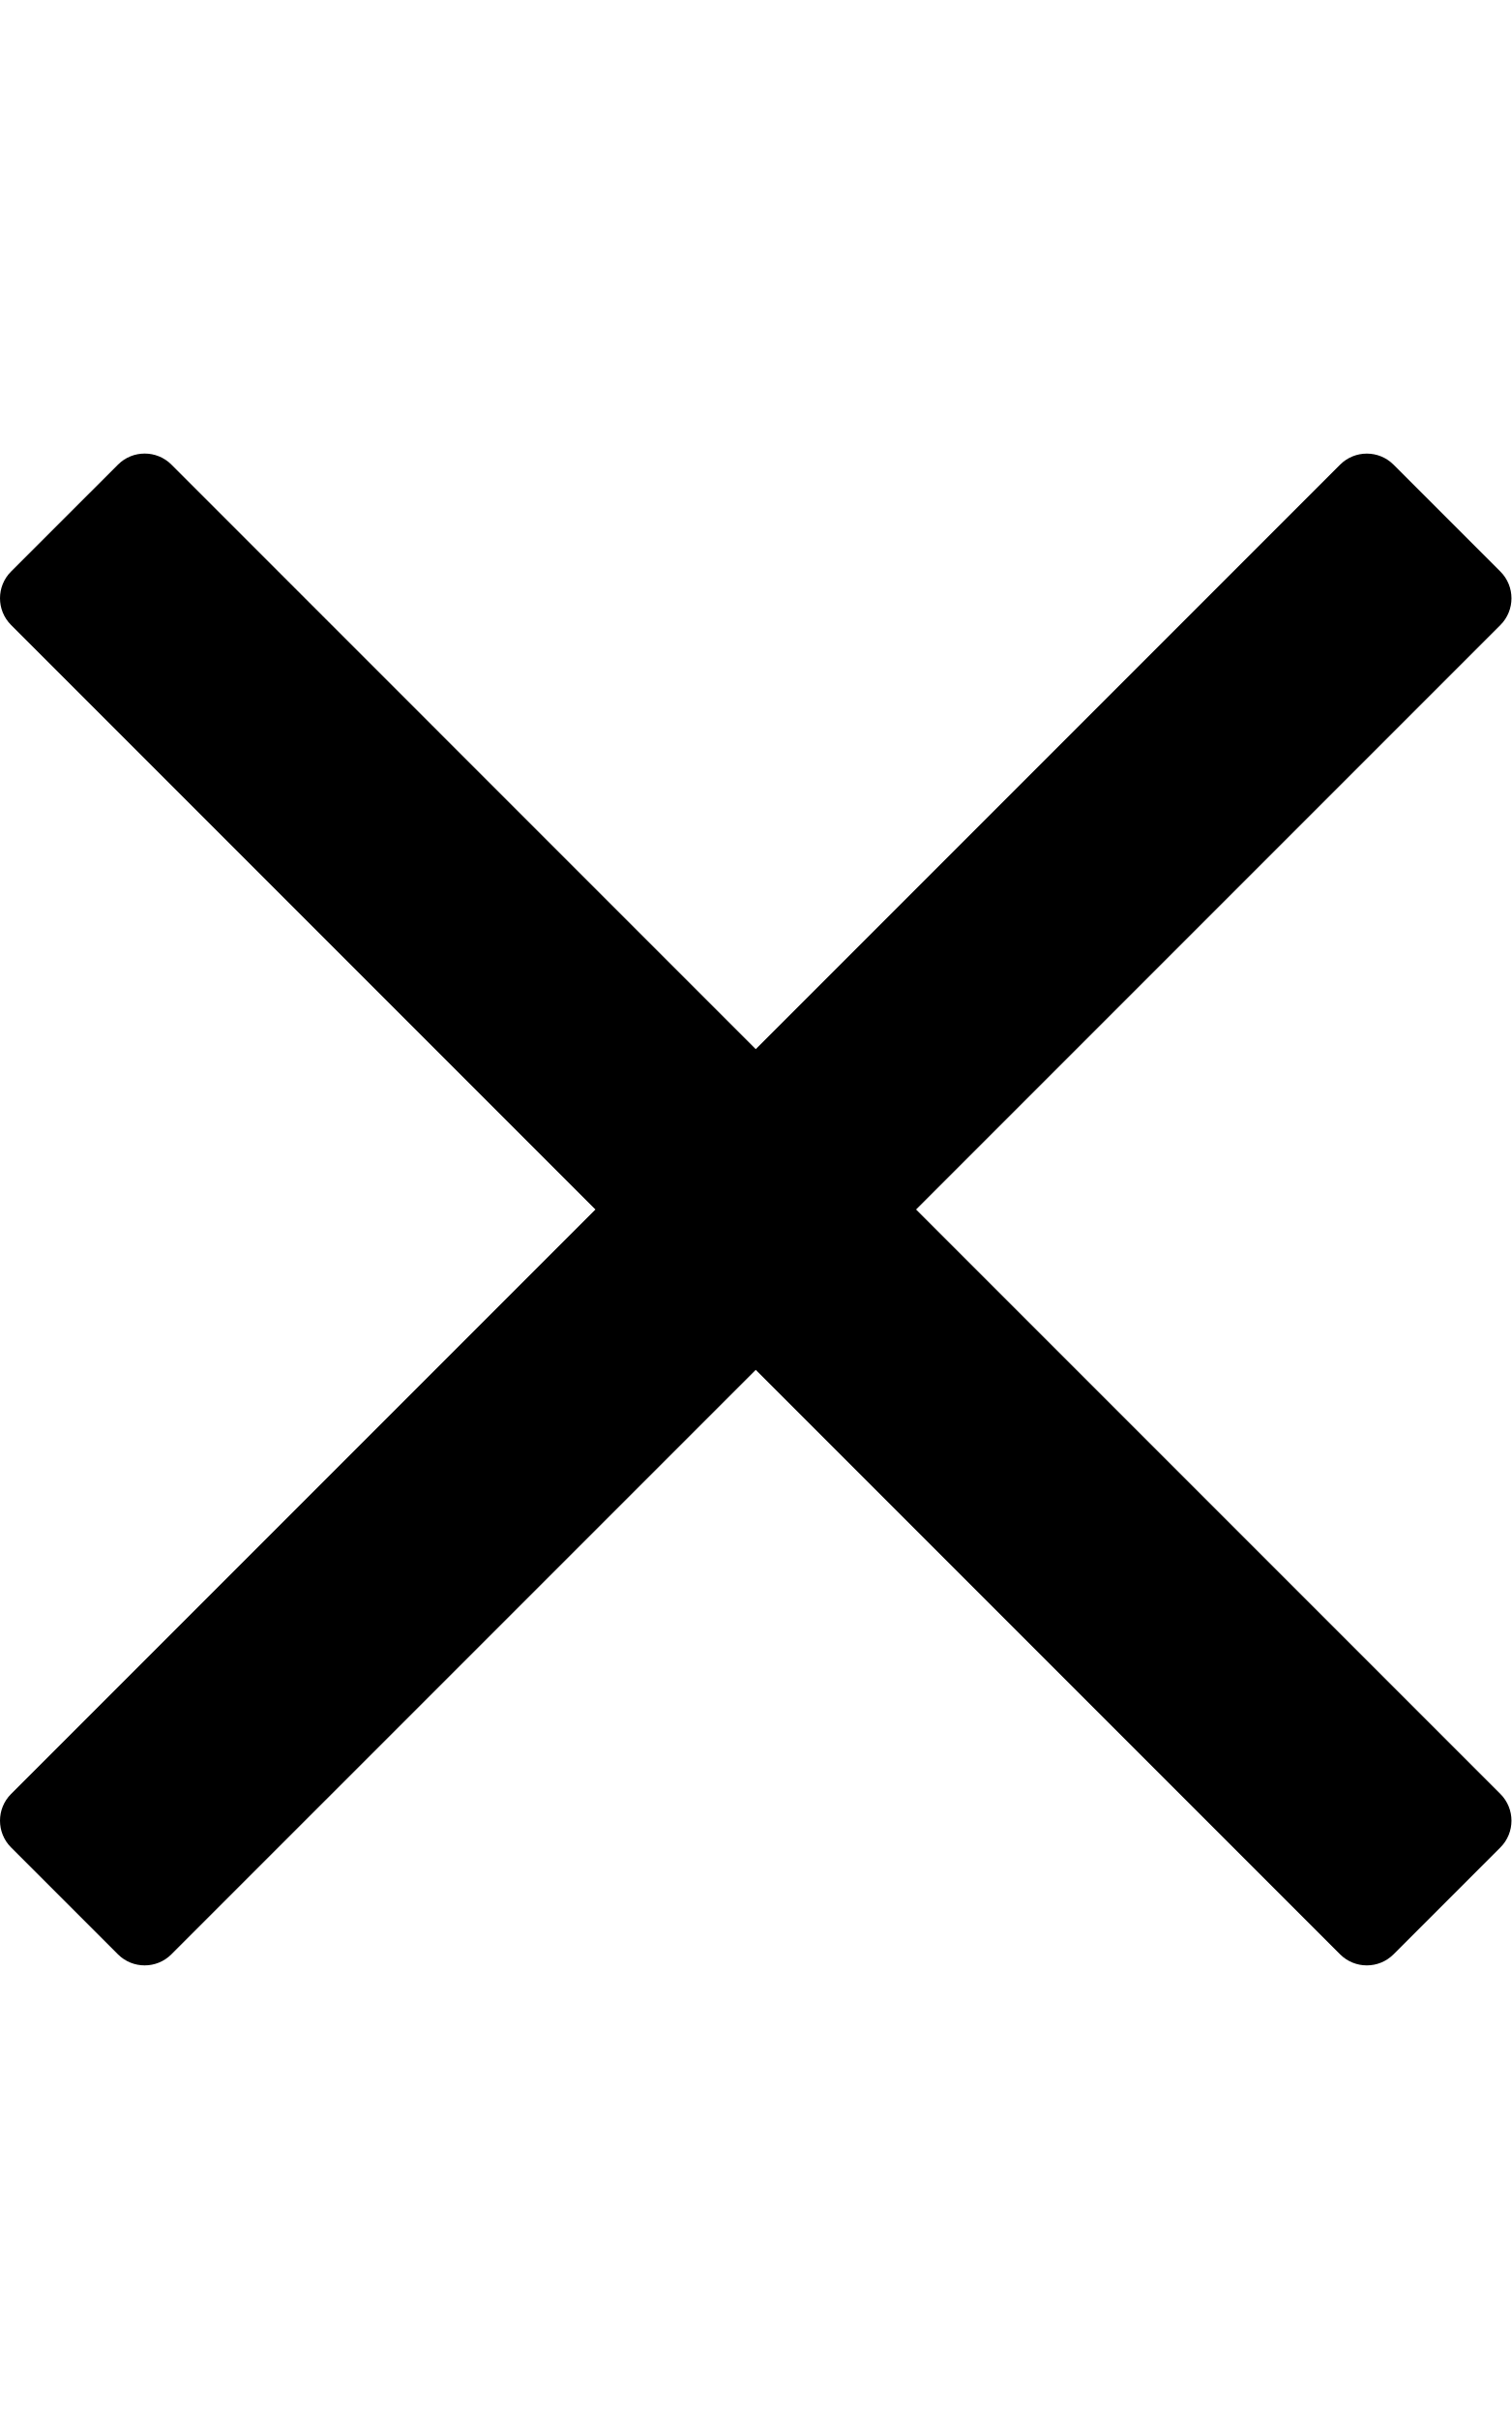
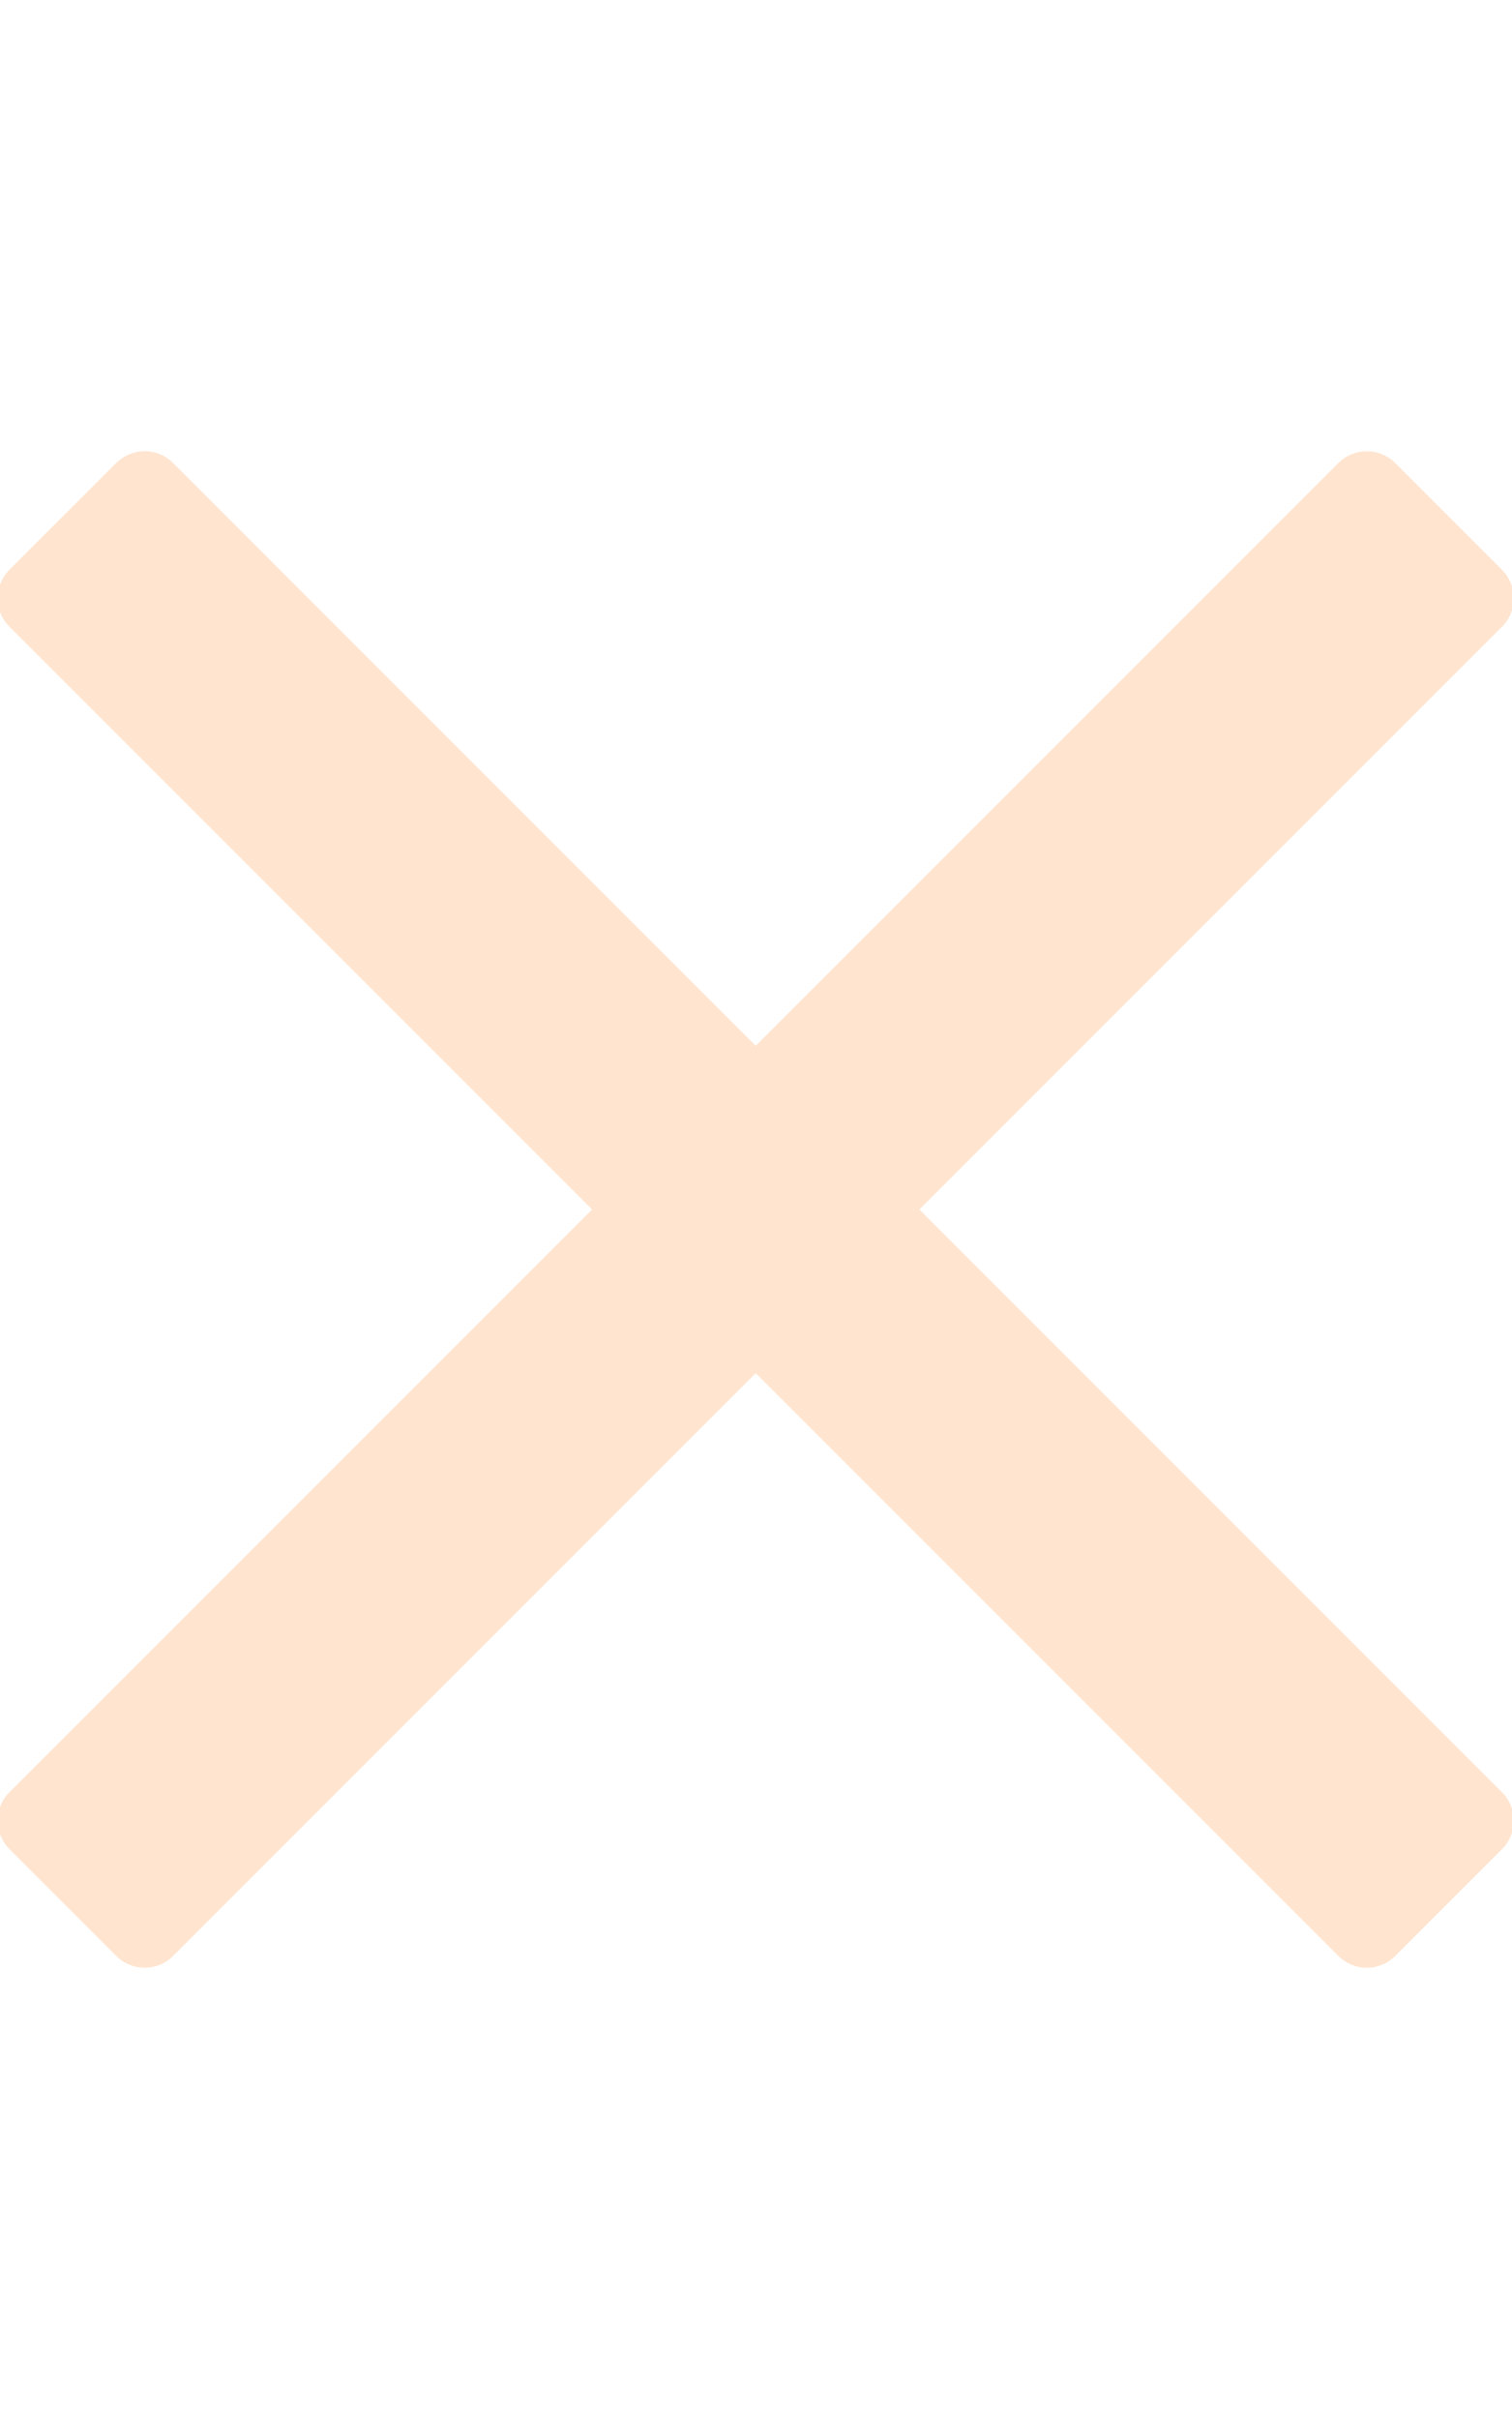
- <svg xmlns="http://www.w3.org/2000/svg" viewBox="0 0 320 512">
+ <svg xmlns="http://www.w3.org/2000/svg" stroke="#FFE4CF" fill="#FFE4CF" viewBox="0 0 320 512">
  <path d="M193.94 256L296.5 153.44l21.15-21.15c3.12-3.12 3.12-8.19 0-11.31l-22.63-22.63c-3.12-3.12-8.19-3.12-11.31 0L160 222.06 36.29 98.34c-3.12-3.12-8.19-3.12-11.31 0L2.34 120.97c-3.12 3.12-3.12 8.19 0 11.31L126.06 256 2.34 379.71c-3.12 3.12-3.12 8.19 0 11.31l22.63 22.63c3.12 3.12 8.19 3.12 11.31 0L160 289.94 262.56 392.5l21.15 21.15c3.12 3.12 8.19 3.12 11.31 0l22.63-22.63c3.12-3.12 3.12-8.19 0-11.31L193.94 256z" />
</svg>
